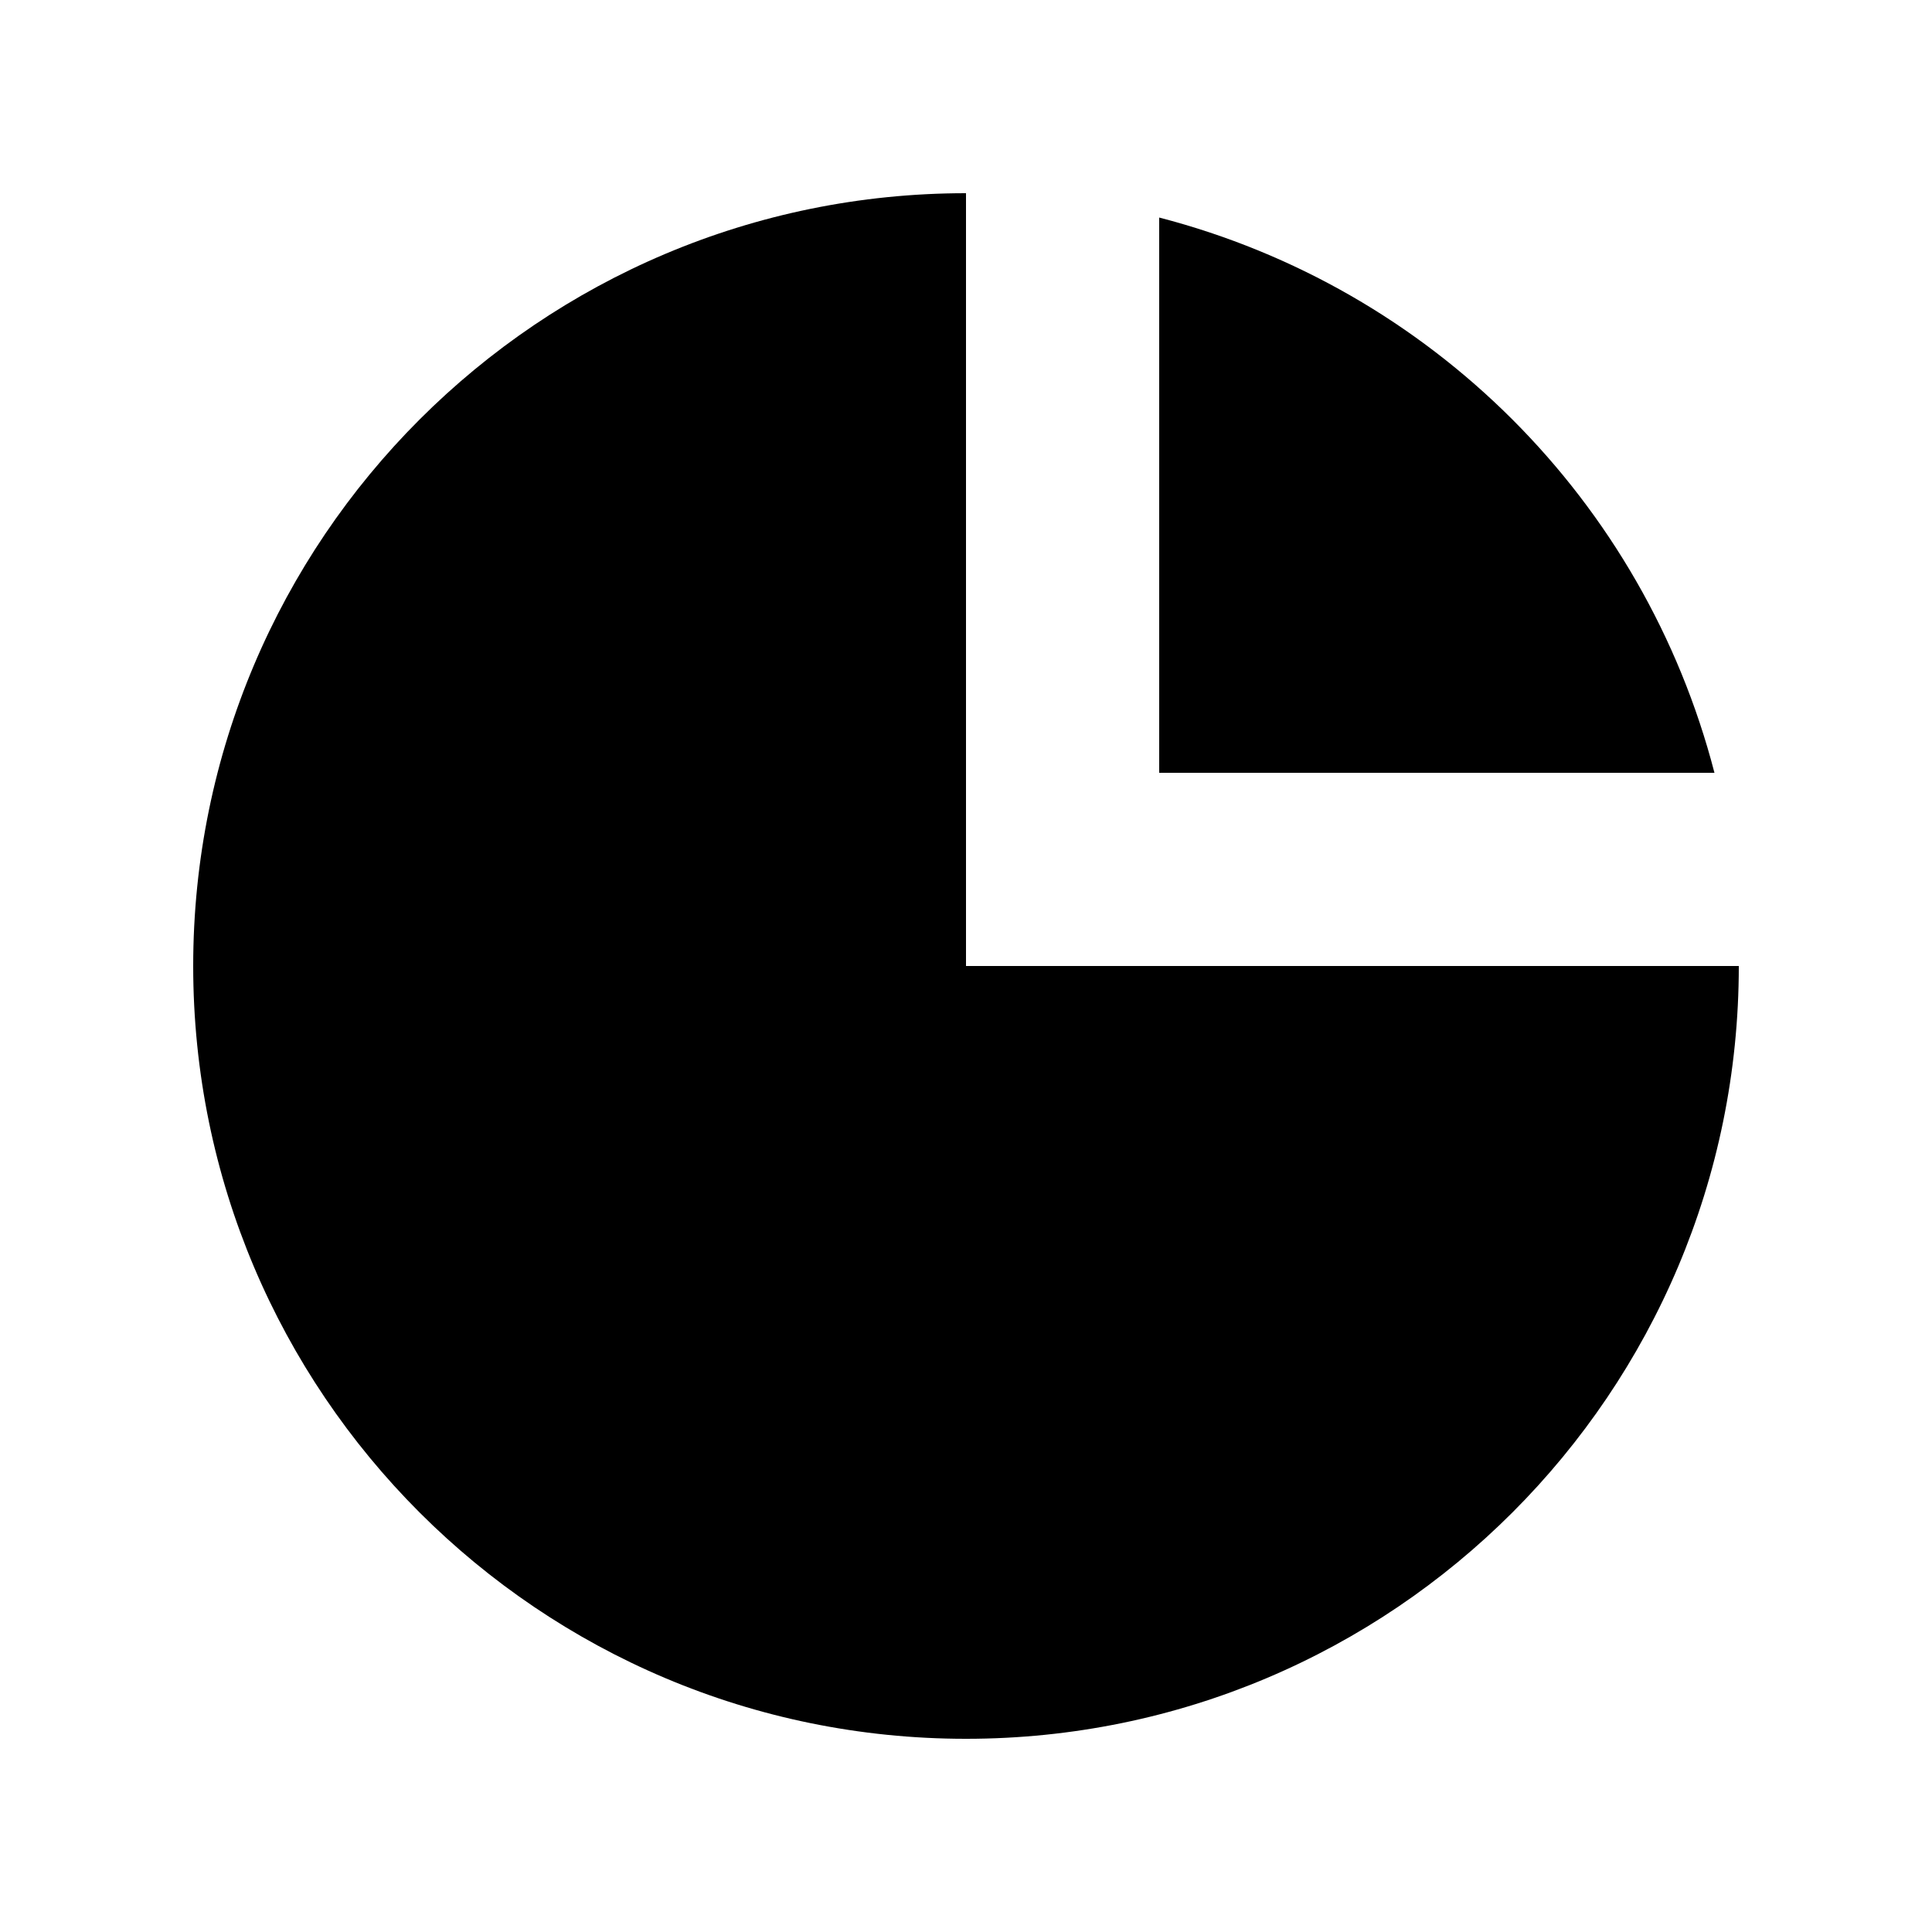
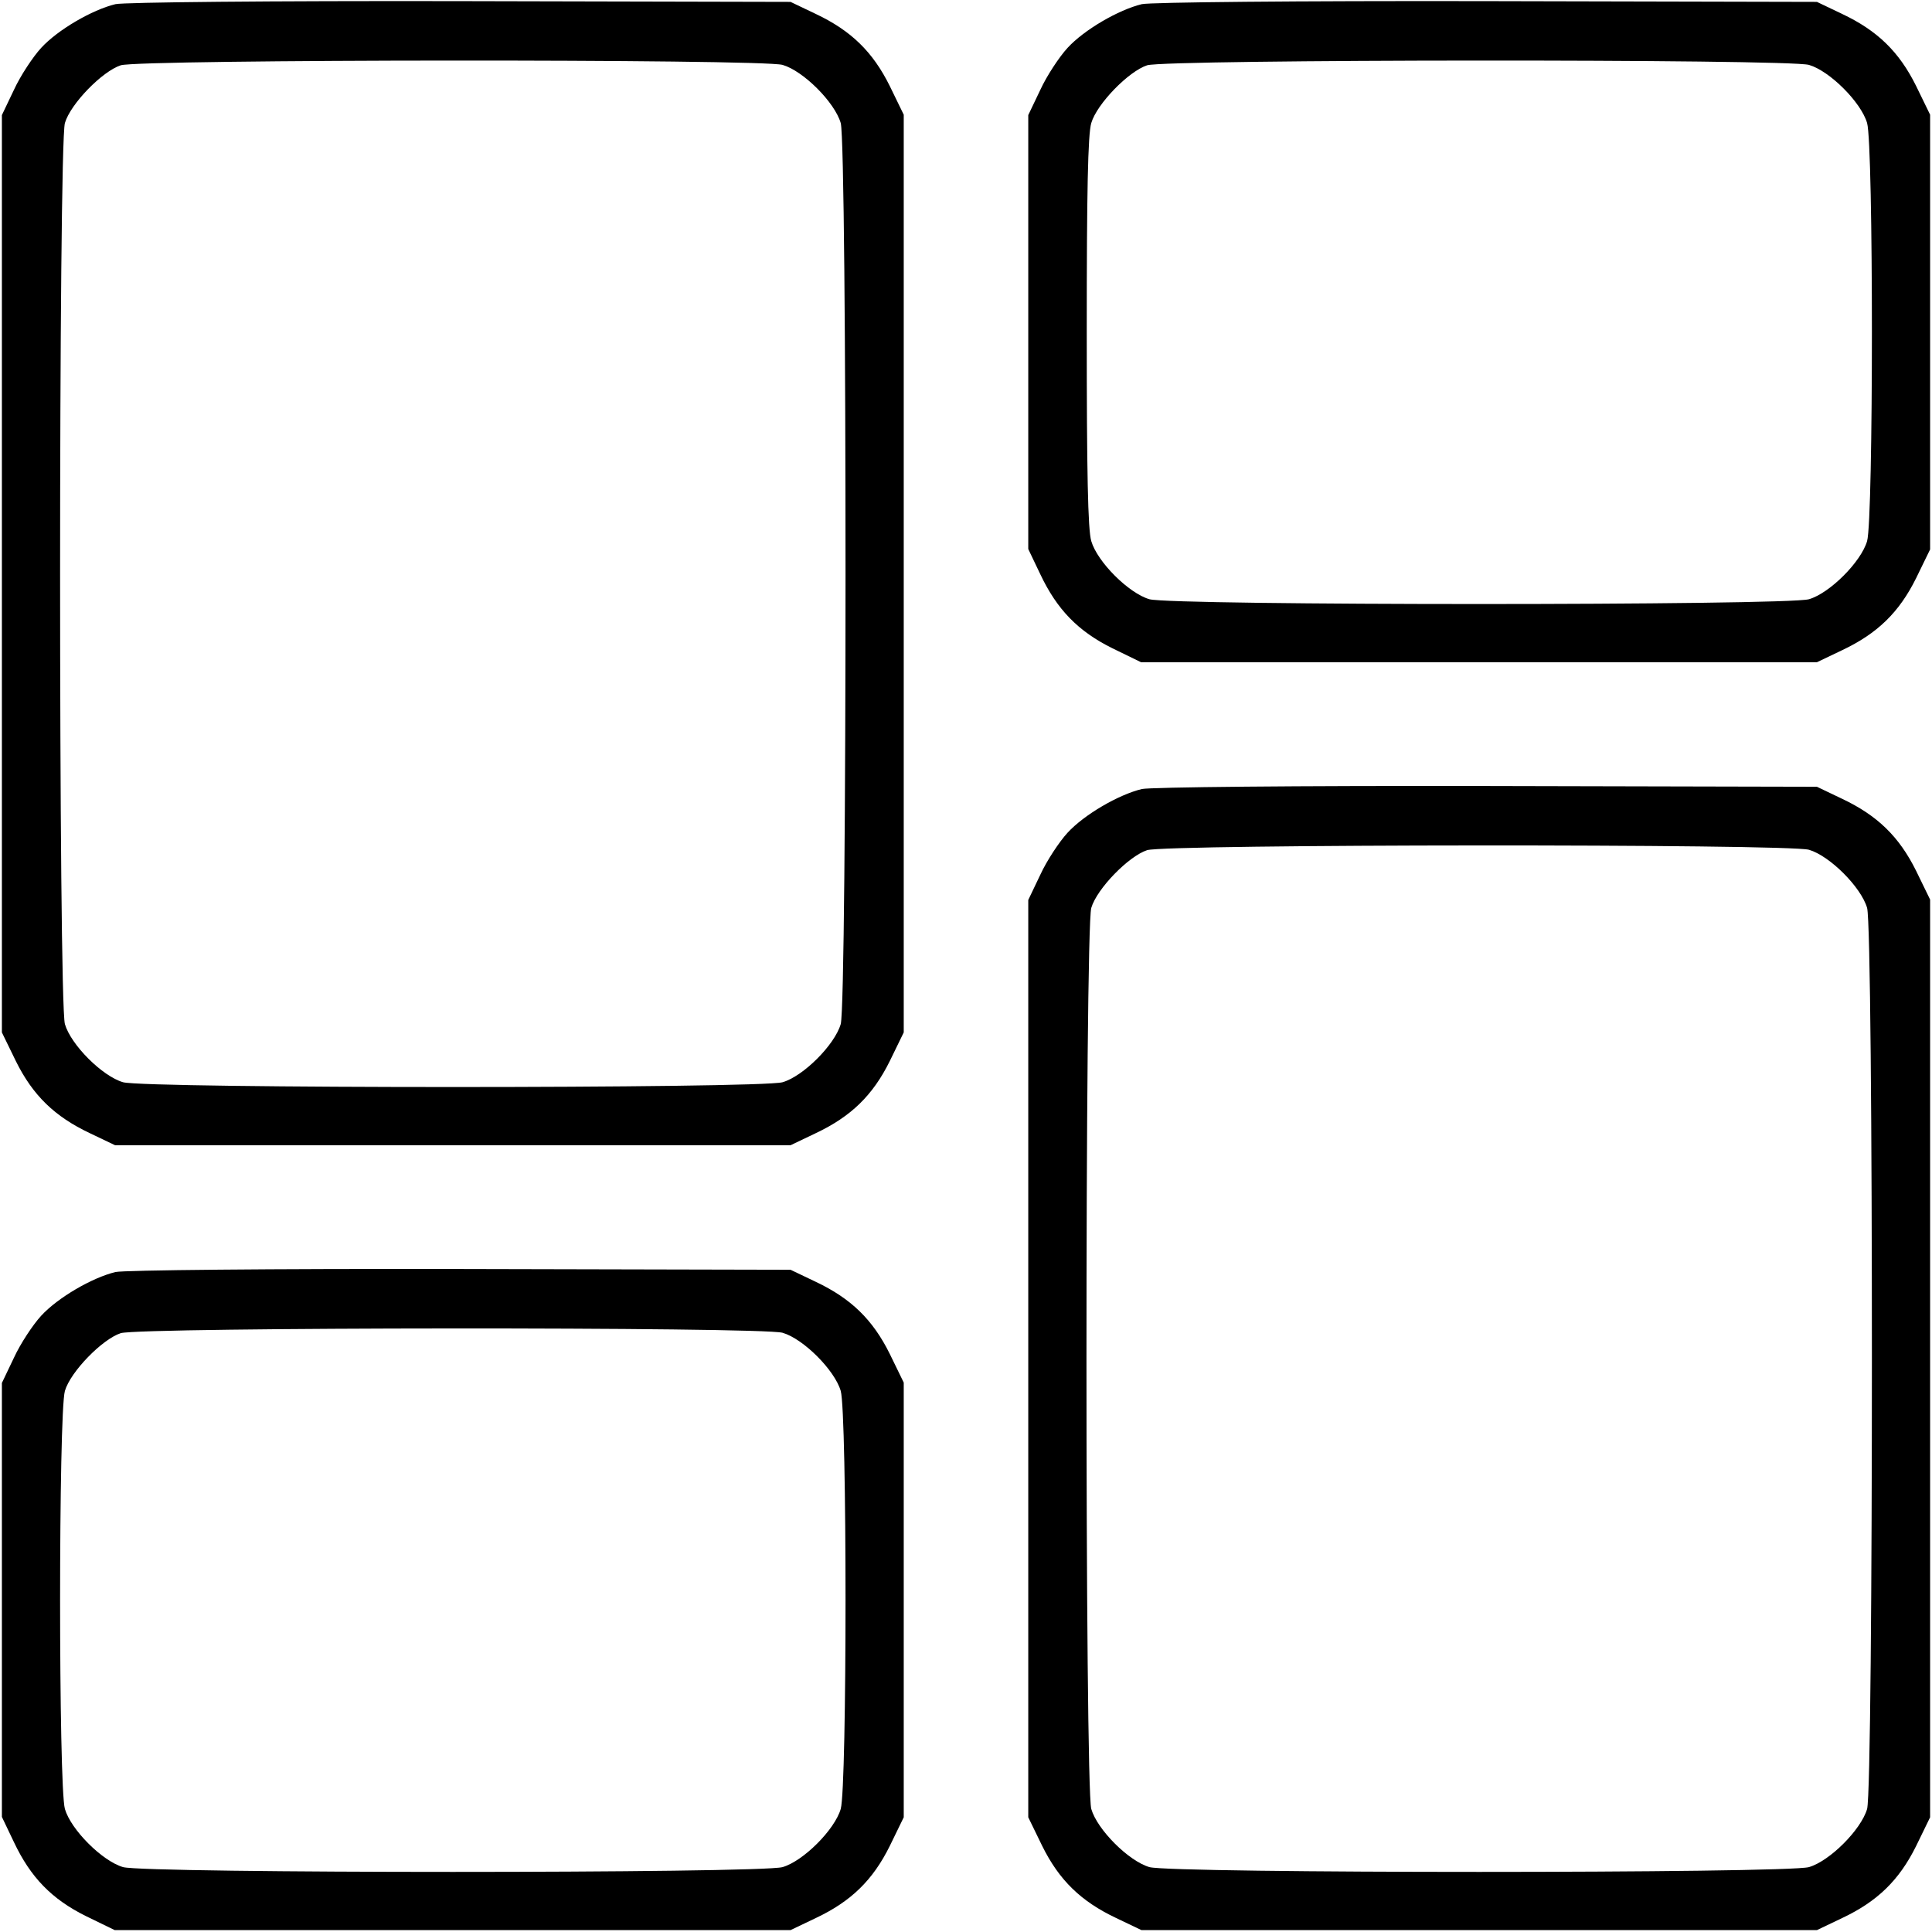
- <svg xmlns="http://www.w3.org/2000/svg" className="w-6 h-6 text-gray-500 transition duration-75 dark:text-gray-400 group-hover:text-gray-900 dark:group-hover:text-white" fill="currentColor" viewBox="0 0 20 20">
-   <path d="M2 10a8 8 0 018-8v8h8a8 8 0 11-16 0z" />
-   <path d="M12 2.252A8.014 8.014 0 0117.748 8H12V2.252z" />
+ <svg xmlns="http://www.w3.org/2000/svg" version="1.0" width="512pt" height="512pt" viewBox="0 0 512 512" preserveAspectRatio="xMidYMid meet">
+   <g transform="translate(0,512) scale(0.1,-0.1)" fill="#000000" stroke="none">
+     <path d="M306 5109 c-62 -15 -153 -68 -197 -116 -22 -24 -55 -74 -72 -111 l-32 -67 0 -1216 0 -1215 37 -76 c45 -91 103 -147 196 -191 l67 -32 895 0 895 0 67 32 c93 44 151 100 196 191 l37 76 0 1216 0 1216 -37 76 c-45 91 -103 147 -196 191 l-67 32 -875 2 c-508 1 -891 -3 -914 -8z m1768 -161 c55 -16 138 -99 154 -154 17 -60 17 -2328 0 -2388 -16 -55 -99 -138 -154 -154 -59 -17 -1689 -17 -1748 0 -55 16 -138 99 -154 154 -17 60 -17 2328 0 2388 15 51 99 137 148 153 52 16 1698 17 1754 1z" />
+     <path d="M3026 5109 c-62 -15 -153 -68 -197 -116 -22 -24 -55 -74 -72 -111 l-32 -67 0 -575 0 -575 32 -67 c44 -93 100 -151 191 -196 l76 -37 895 0 896 0 67 32 c93 44 151 100 196 191 l37 76 0 576 0 576 -37 76 c-45 91 -103 147 -196 191 l-67 32 -875 2 c-508 1 -891 -3 -914 -8z m1768 -161 c55 -16 138 -99 154 -154 17 -59 17 -1049 0 -1108 -16 -55 -99 -138 -154 -154 -59 -17 -1689 -17 -1748 0 -55 16 -138 99 -154 154 -9 30 -12 181 -12 554 0 373 3 524 12 554 15 51 99 137 148 153 52 16 1698 17 1754 1z" />
+     <path d="M3026 3029 c-62 -15 -153 -68 -197 -116 -22 -24 -55 -74 -72 -111 l-32 -67 0 -1216 0 -1215 37 -76 c45 -91 103 -147 196 -191 l67 -32 895 0 895 0 67 32 c93 44 151 100 196 191 l37 76 0 1216 0 1216 -37 76 c-45 91 -103 147 -196 191 l-67 32 -875 2 c-508 1 -891 -3 -914 -8z m1768 -161 c55 -16 138 -99 154 -154 17 -60 17 -2328 0 -2388 -16 -55 -99 -138 -154 -154 -59 -17 -1689 -17 -1748 0 -55 16 -138 99 -154 154 -17 60 -17 2328 0 2388 15 51 99 137 148 153 52 16 1698 17 1754 1z" />
+     <path d="M306 1749 c-62 -15 -153 -68 -197 -116 -22 -24 -55 -74 -72 -111 l-32 -67 0 -575 0 -575 32 -67 c44 -93 100 -151 191 -196 l76 -37 895 0 896 0 67 32 c93 44 151 100 196 191 l37 76 0 576 0 576 -37 76 c-45 91 -103 147 -196 191 l-67 32 -875 2 c-508 1 -891 -3 -914 -8z m1768 -161 c55 -16 138 -99 154 -154 17 -59 17 -1049 0 -1108 -16 -55 -99 -138 -154 -154 -59 -17 -1689 -17 -1748 0 -55 16 -138 99 -154 154 -17 59 -17 1049 0 1108 15 51 99 137 148 153 52 16 1698 17 1754 1z" />
+   </g>
</svg>
